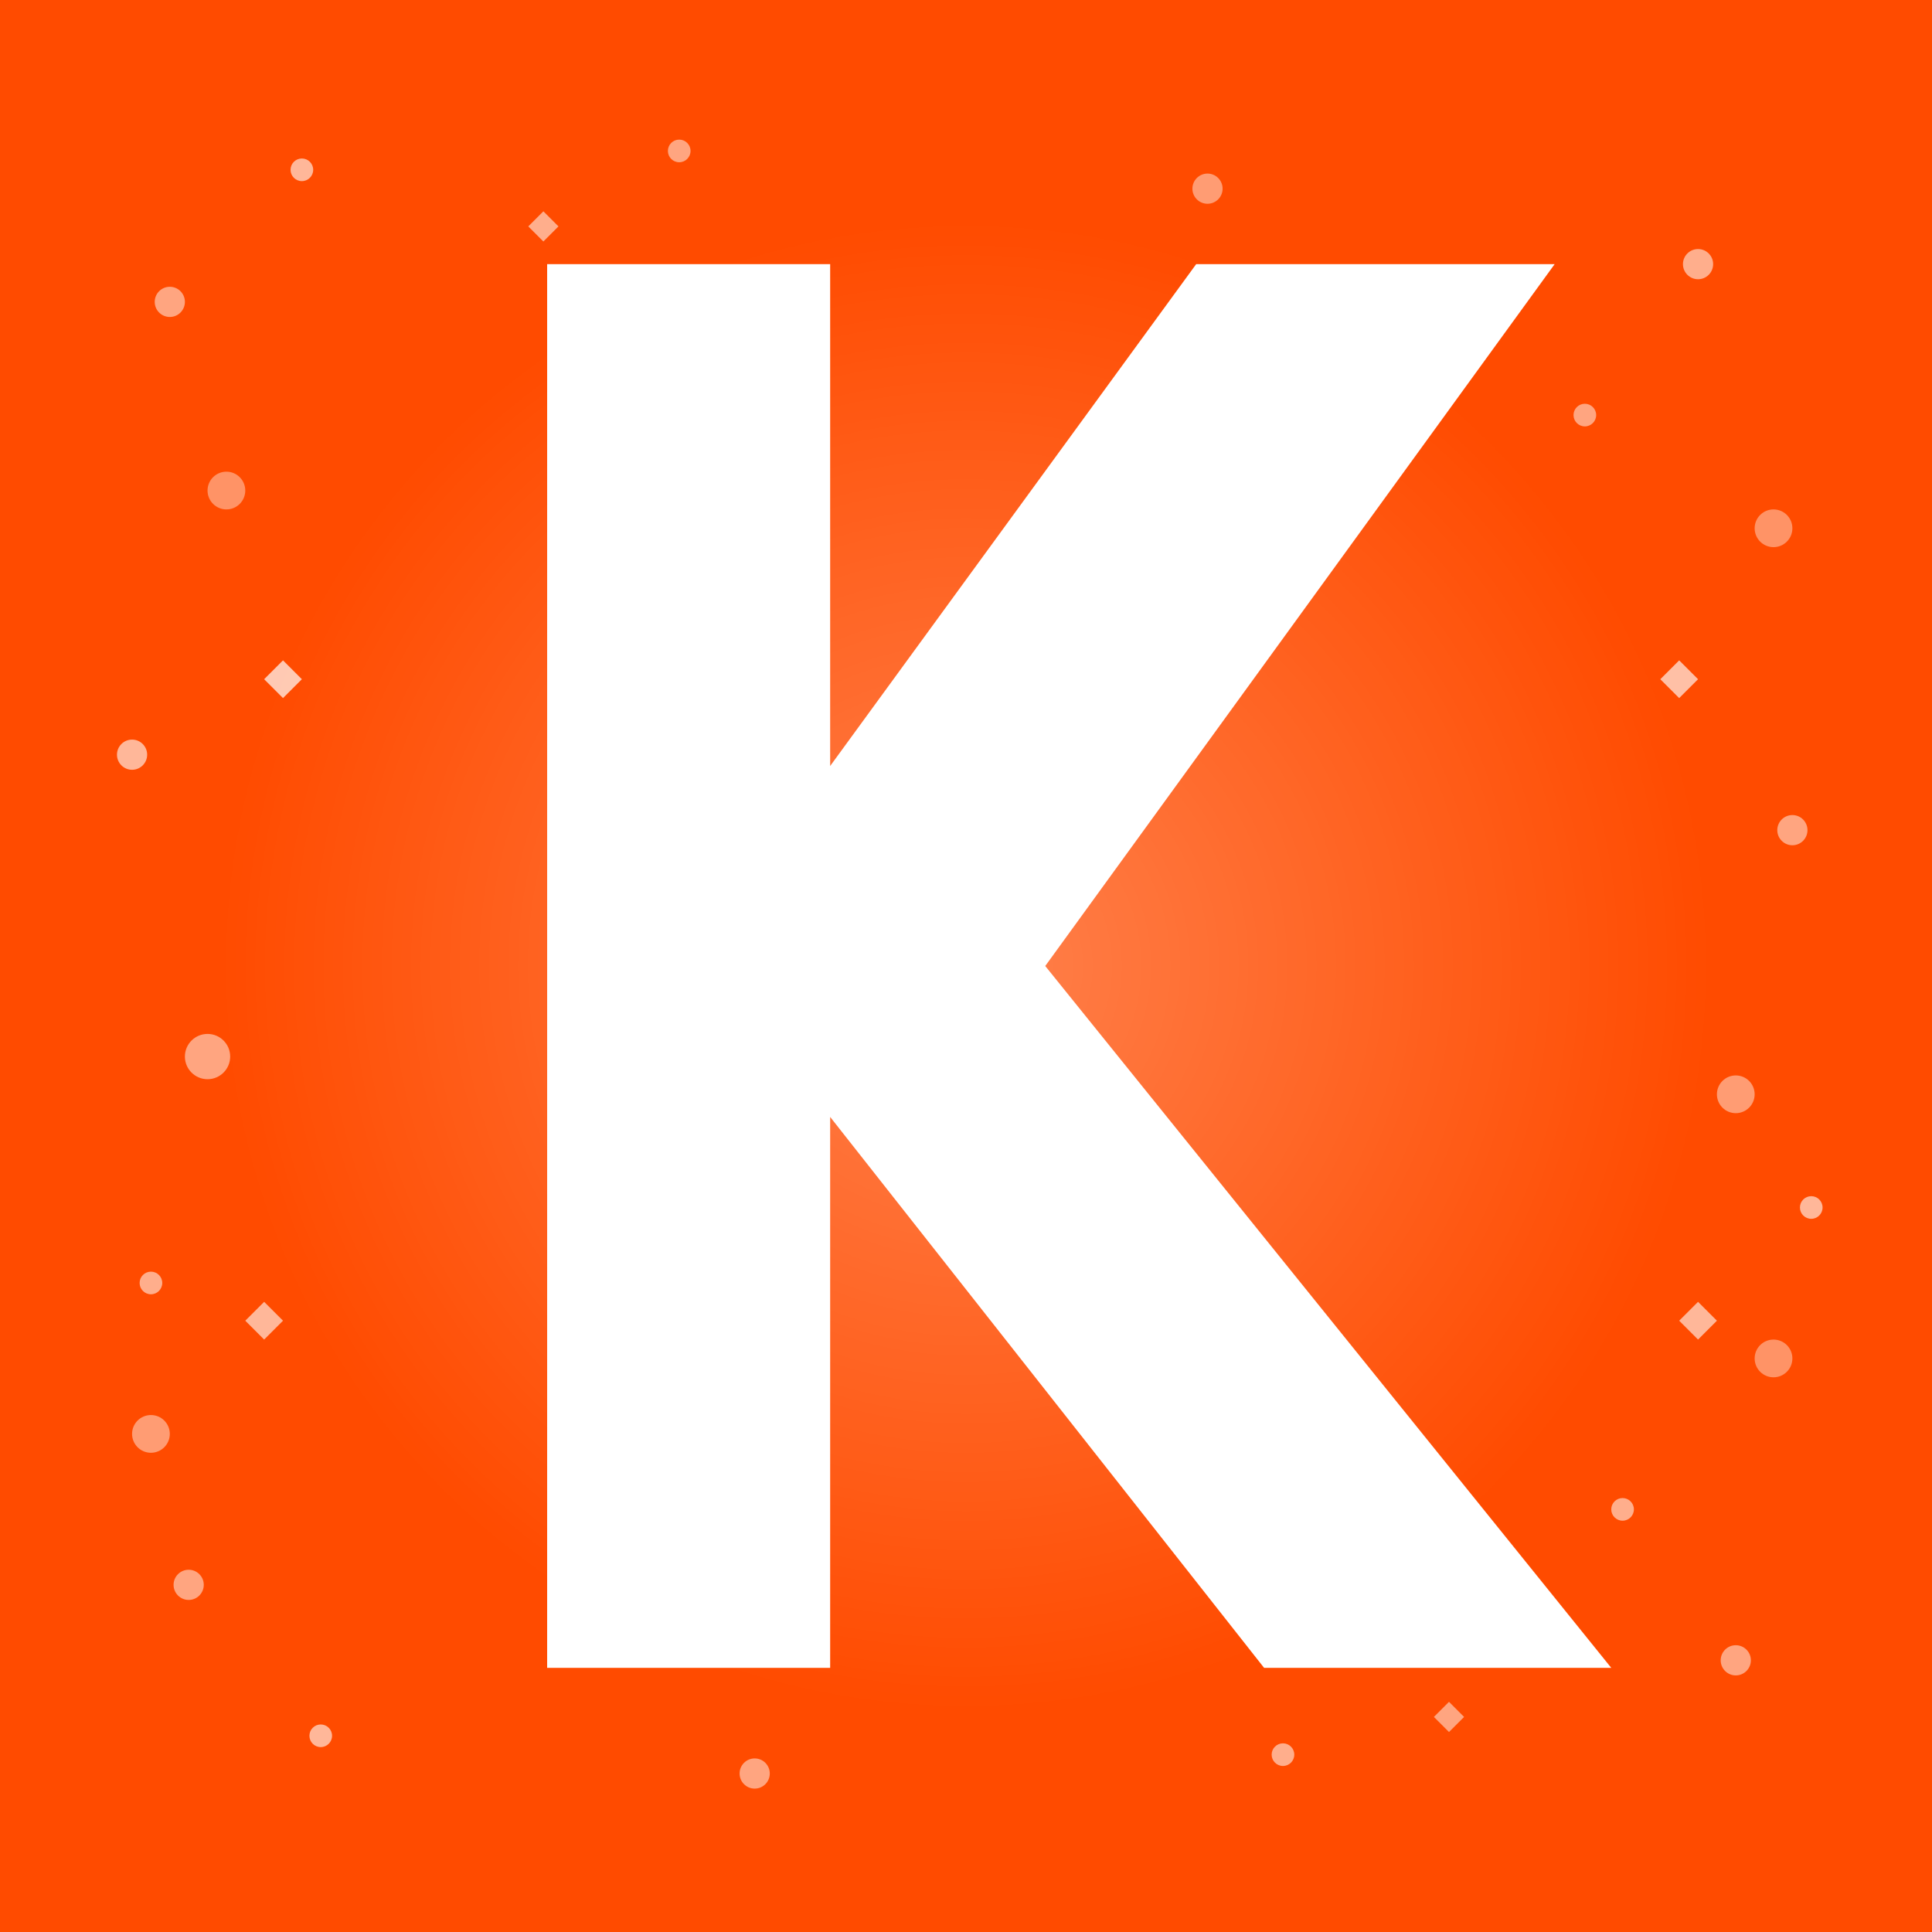
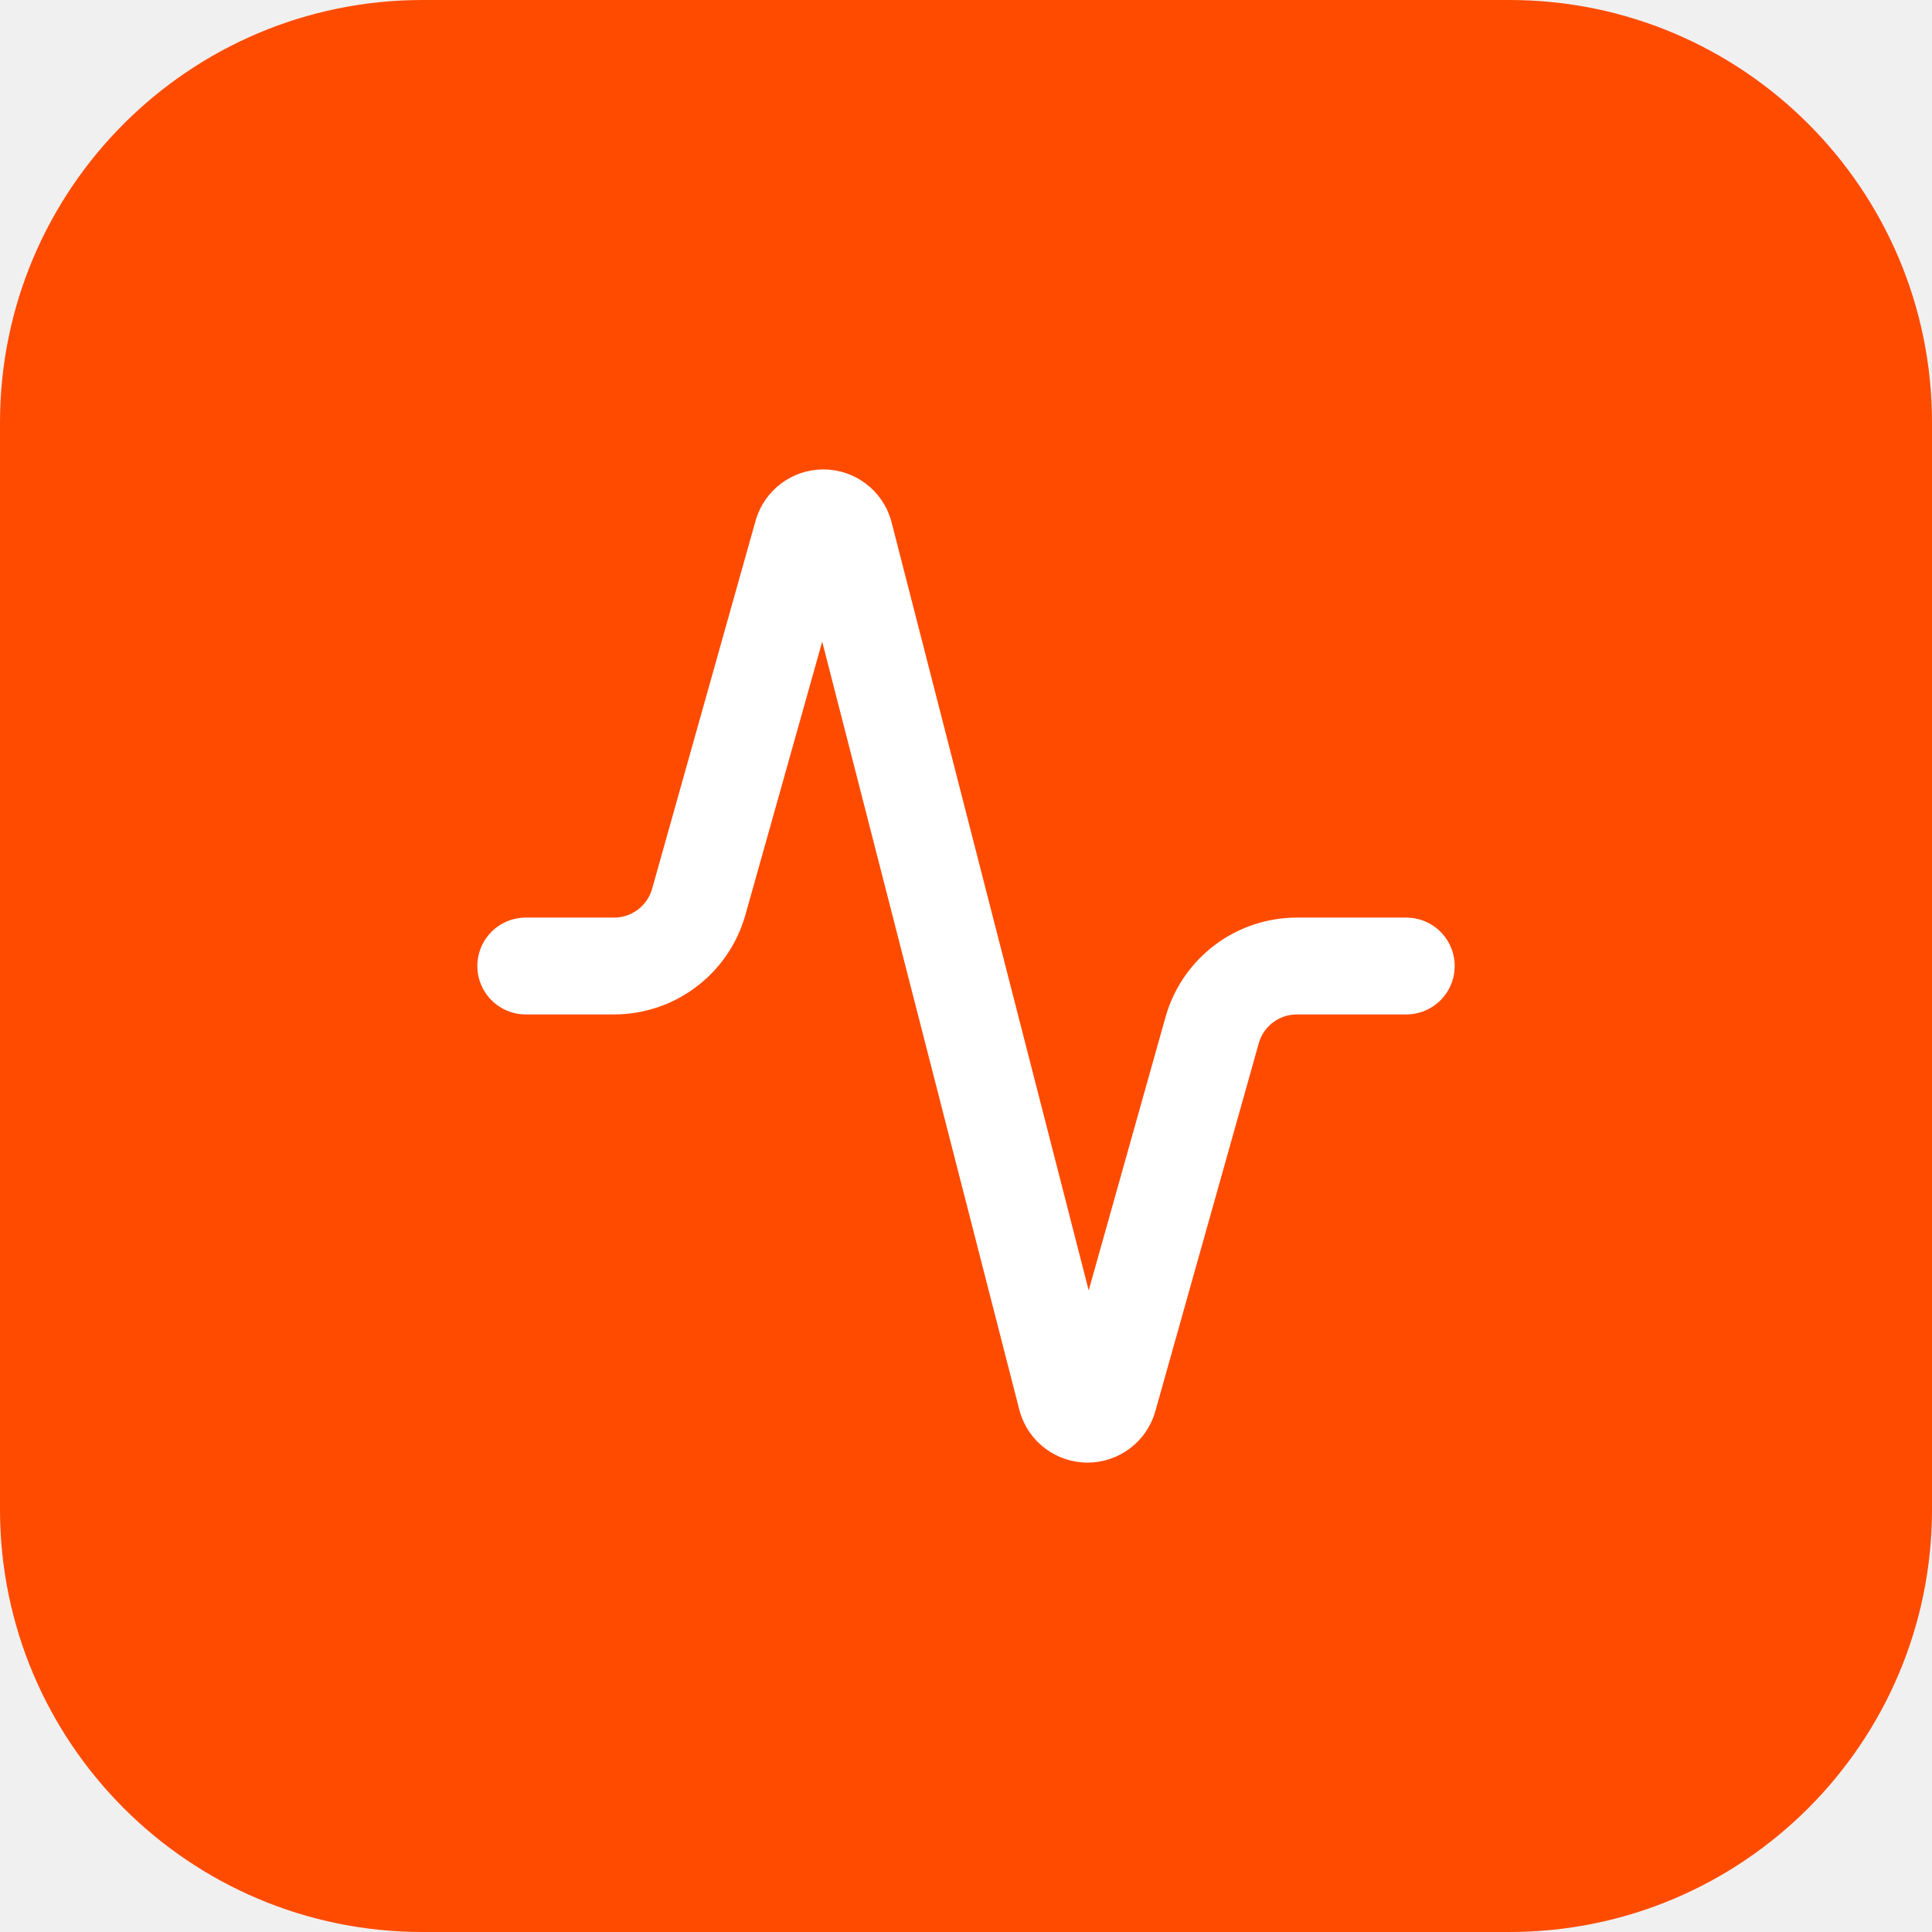
<svg xmlns="http://www.w3.org/2000/svg" width="180" height="180" viewBox="0 0 512 512">
-   <defs>
-     <radialGradient id="glow" cx="50%" cy="50%" r="50%">
-       <stop offset="0%" stop-color="white" stop-opacity="0.3" />
-       <stop offset="100%" stop-color="white" stop-opacity="0" />
-     </radialGradient>
-   </defs>
-   <rect width="512" height="512" fill="#FF4B00" />
-   <ellipse cx="256" cy="256" rx="200" ry="200" fill="url(#glow)" />
-   <circle cx="45" cy="80" r="4" fill="white" opacity="0.5" />
-   <circle cx="80" cy="45" r="3" fill="white" opacity="0.6" />
-   <circle cx="60" cy="130" r="5" fill="white" opacity="0.4" />
-   <circle cx="450" cy="70" r="4" fill="white" opacity="0.55" />
-   <circle cx="420" cy="110" r="3" fill="white" opacity="0.5" />
-   <circle cx="470" cy="140" r="5" fill="white" opacity="0.4" />
-   <circle cx="50" cy="420" r="4" fill="white" opacity="0.5" />
-   <circle cx="85" cy="460" r="3" fill="white" opacity="0.6" />
-   <circle cx="40" cy="380" r="5" fill="white" opacity="0.45" />
-   <circle cx="460" cy="440" r="4" fill="white" opacity="0.5" />
-   <circle cx="430" cy="400" r="3" fill="white" opacity="0.55" />
-   <circle cx="470" cy="360" r="5" fill="white" opacity="0.4" />
-   <circle cx="35" cy="200" r="4" fill="white" opacity="0.6" />
-   <circle cx="55" cy="280" r="6" fill="white" opacity="0.5" />
-   <circle cx="40" cy="340" r="3" fill="white" opacity="0.55" />
-   <circle cx="475" cy="220" r="4" fill="white" opacity="0.5" />
-   <circle cx="460" cy="290" r="5" fill="white" opacity="0.45" />
-   <circle cx="480" cy="320" r="3" fill="white" opacity="0.6" />
-   <circle cx="180" cy="40" r="3" fill="white" opacity="0.5" />
-   <circle cx="320" cy="50" r="4" fill="white" opacity="0.45" />
-   <circle cx="200" cy="470" r="4" fill="white" opacity="0.5" />
-   <circle cx="340" cy="465" r="3" fill="white" opacity="0.55" />
-   <path d="M70 180 L75 175 L80 180 L75 185 Z" fill="white" opacity="0.7" />
-   <path d="M440 180 L445 175 L450 180 L445 185 Z" fill="white" opacity="0.65" />
-   <path d="M65 350 L70 345 L75 350 L70 355 Z" fill="white" opacity="0.6" />
-   <path d="M445 350 L450 345 L455 350 L450 355 Z" fill="white" opacity="0.6" />
-   <path d="M140 60 L144 56 L148 60 L144 64 Z" fill="white" opacity="0.55" />
-   <path d="M380 455 L384 451 L388 455 L384 459 Z" fill="white" opacity="0.5" />
-   <path d="M145 70 L145 442 L220 442 L220 296 L335 442 L427 442 L277 256 L412 70 L317 70 L220 203 L220 70 Z" fill="white" />
+   <rect width="512" height="512" rx="112" fill="#FF4B00" />
+   <g transform="translate(116 116) scale(11.667)" fill="none" stroke="#ffffff" stroke-width="2.2" stroke-linecap="round" stroke-linejoin="round">
+     <path d="M22 12h-2.48a2 2 0 0 0-1.93 1.46l-2.35 8.36a.5.5 0 0 1-.96 0L9.24 2.18a.5.5 0 0 0-.96 0l-2.35 8.36A2 2 0 0 1 4 12H2" />
+   </g>
</svg>
